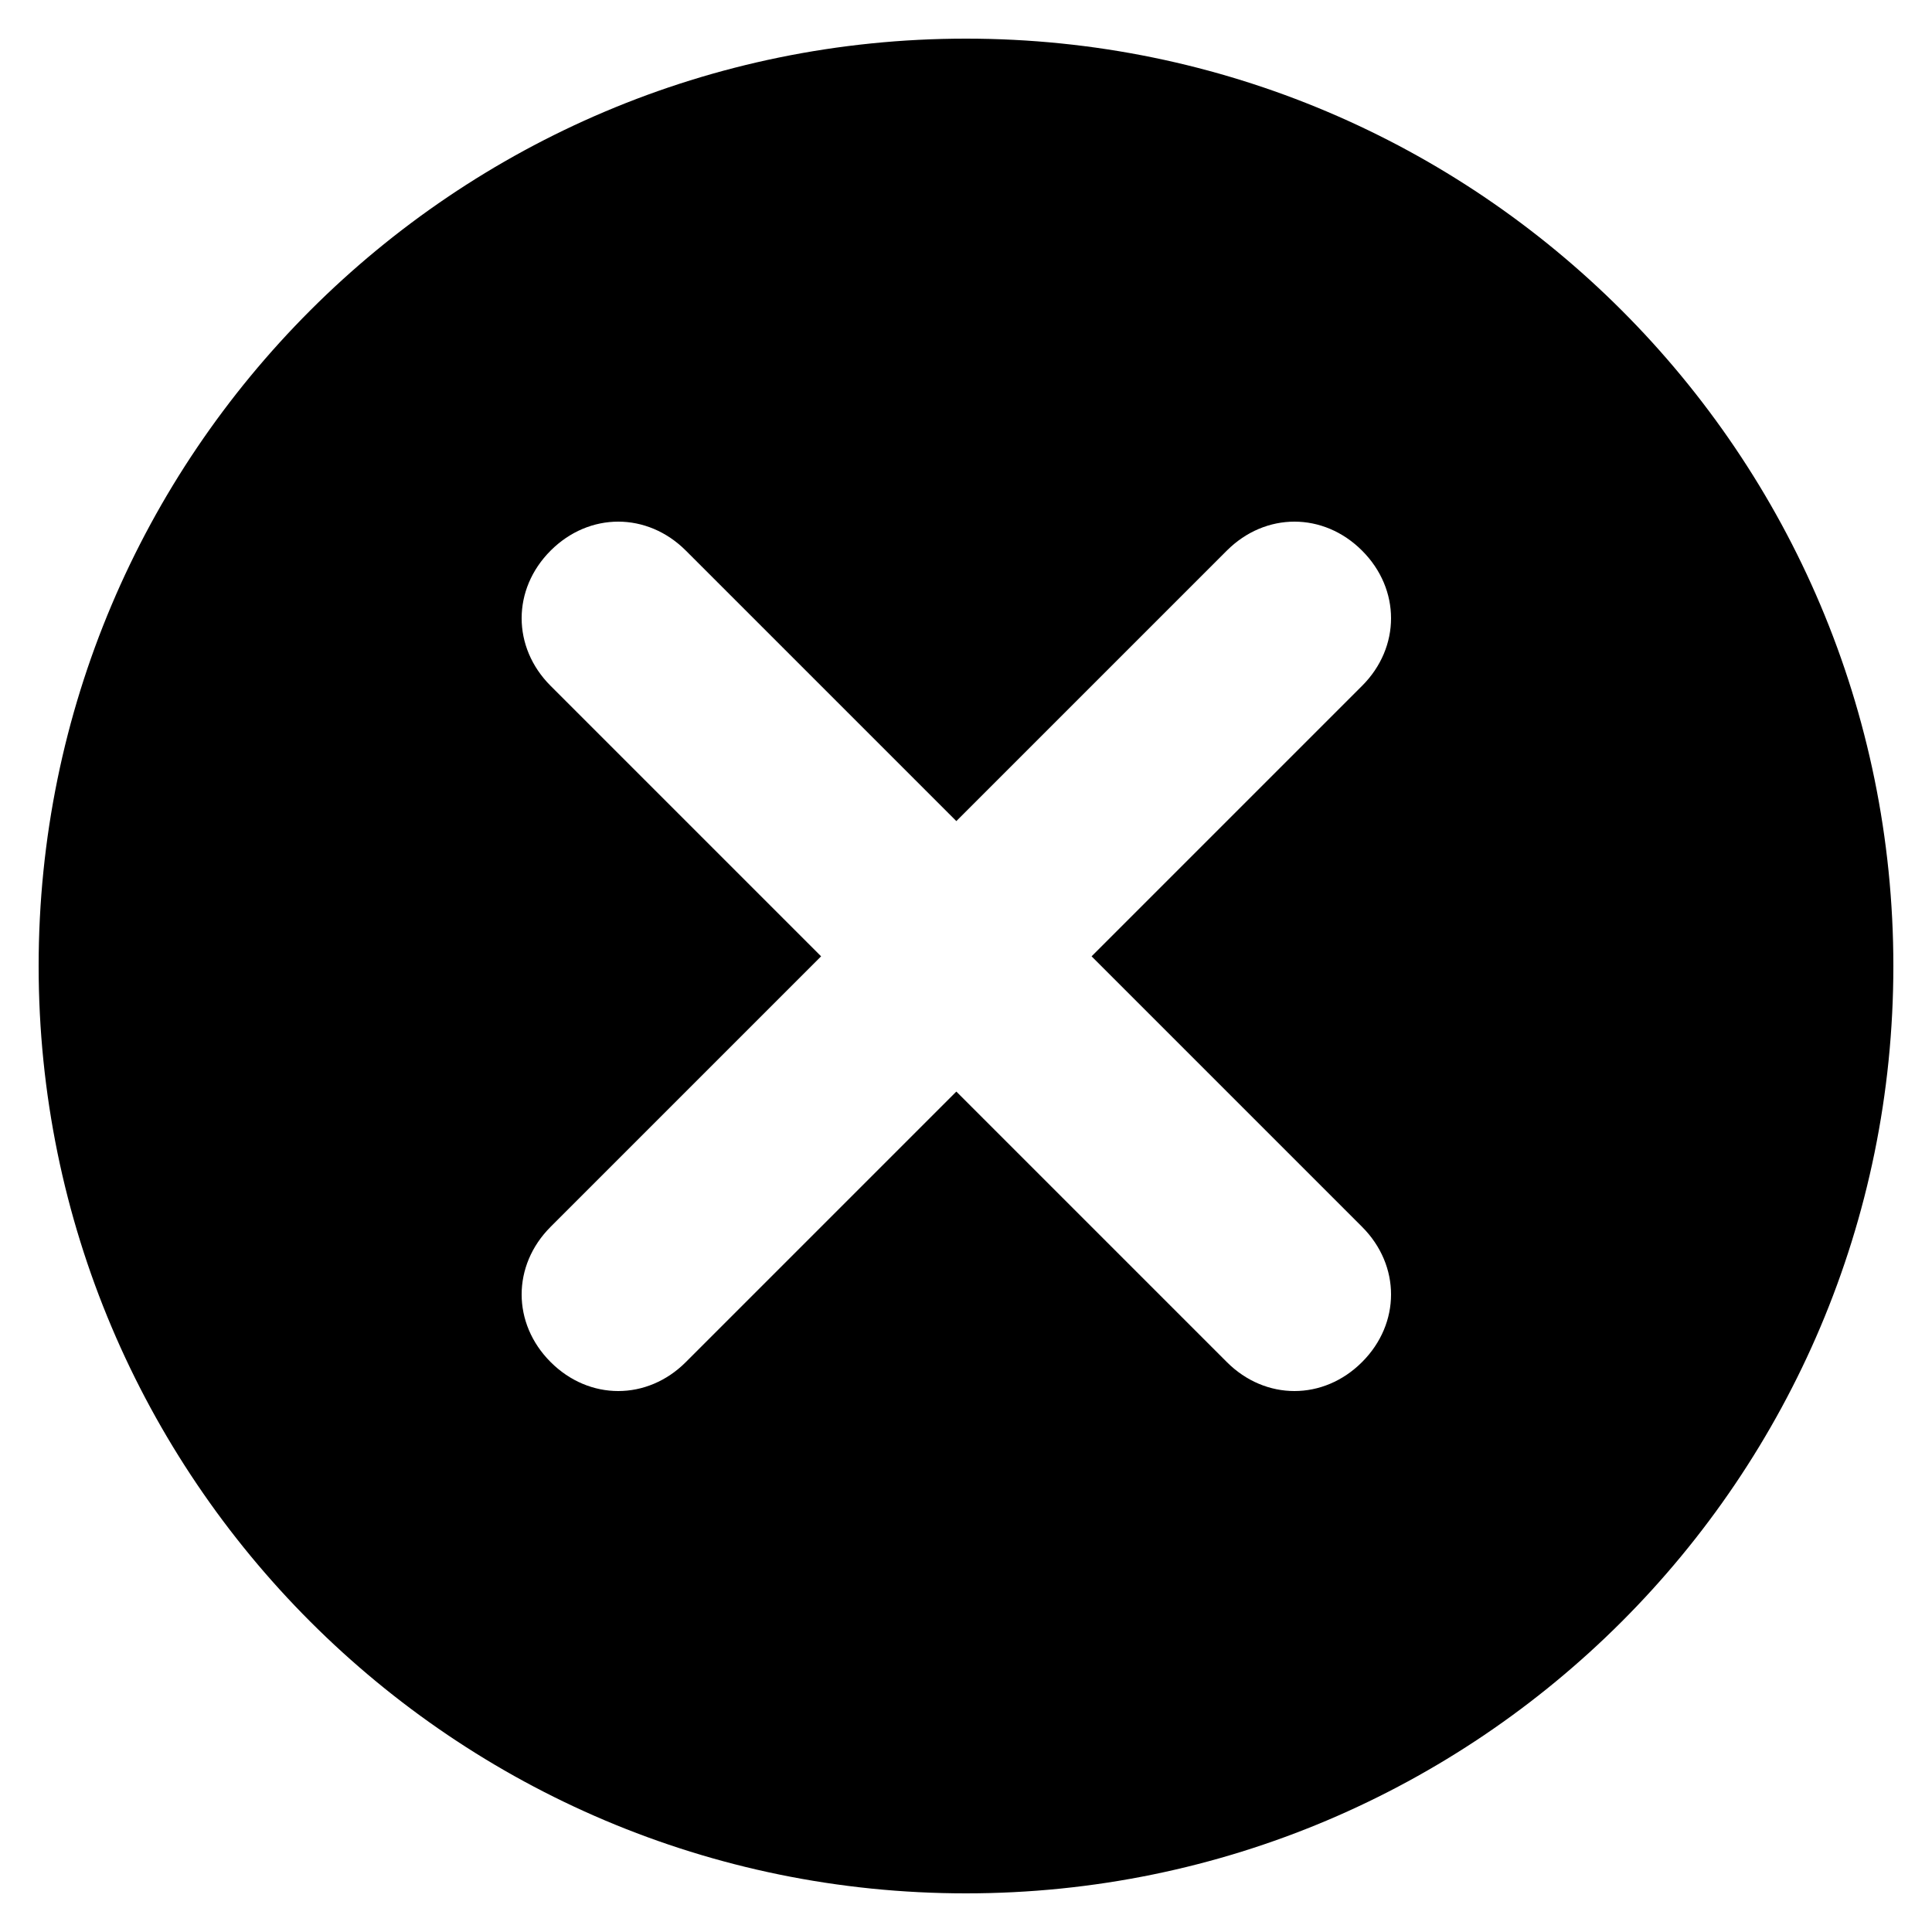
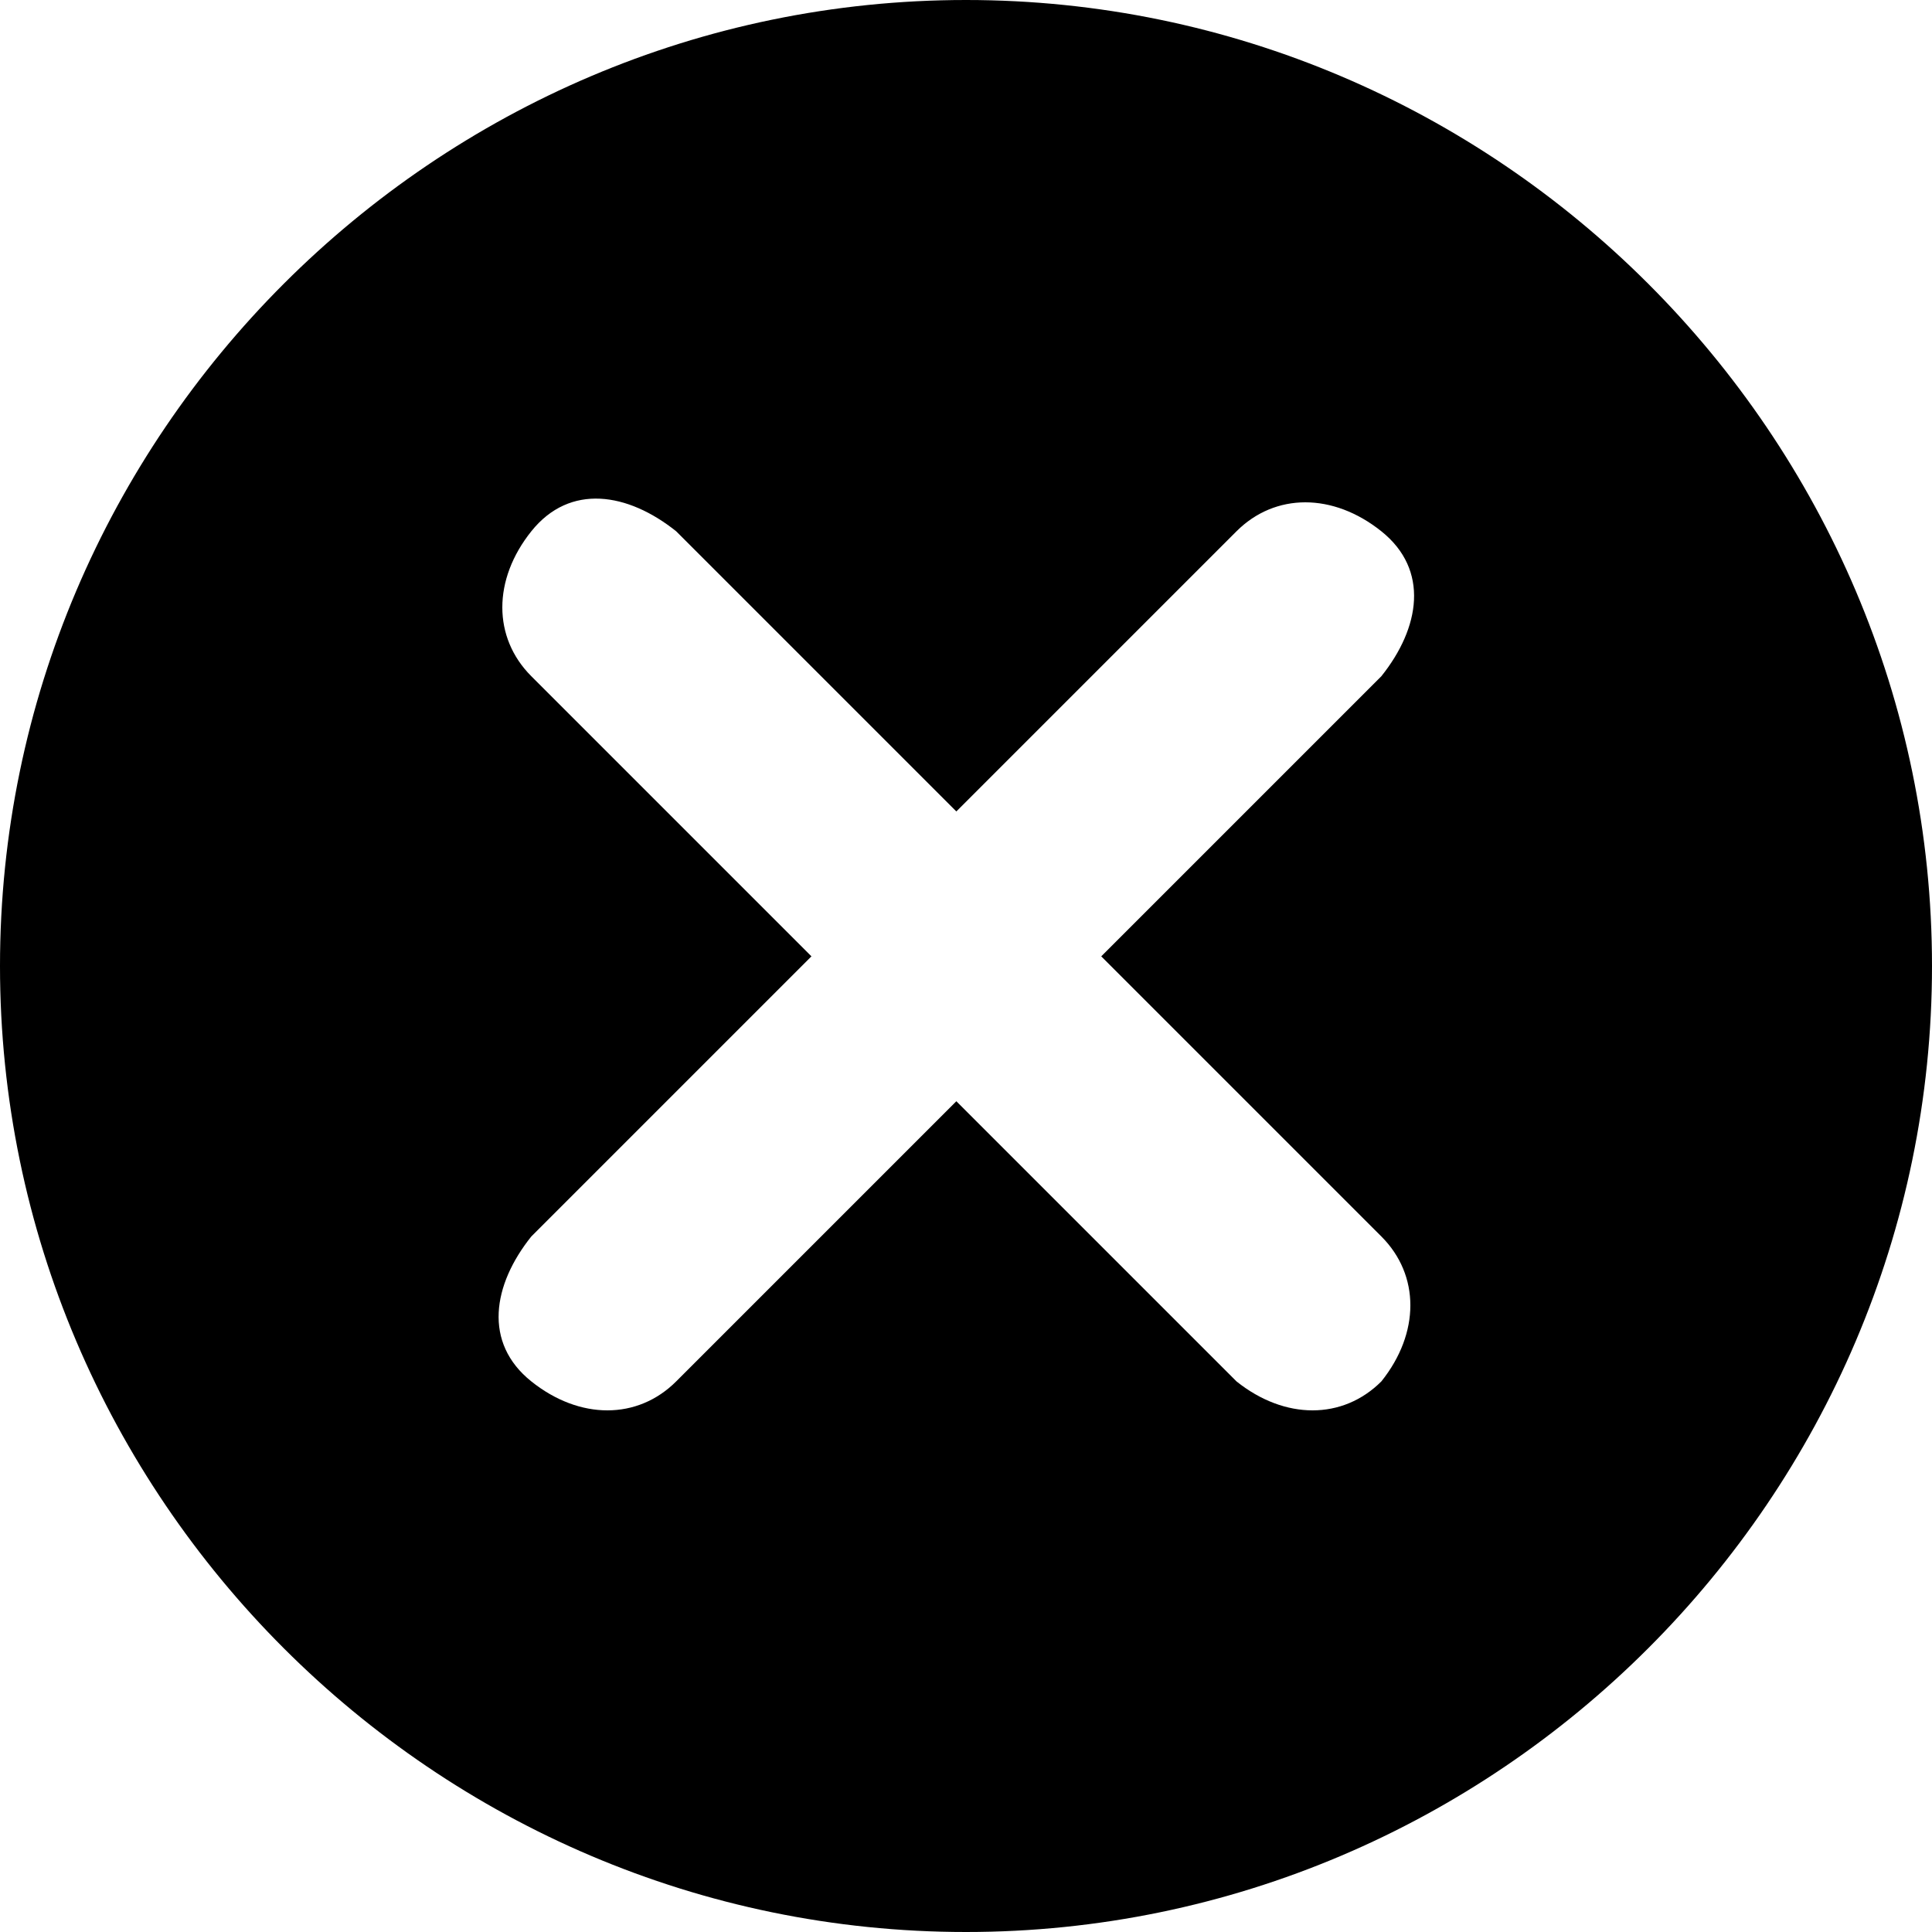
<svg xmlns="http://www.w3.org/2000/svg" id="Layer_1" version="1.1" viewBox="0 0 20 20">
-   <path d="M10,.4C4.7.4.4,4.7.4,10s4.3,9.6,9.6,9.6,9.6-4.3,9.6-9.6S15.3.4,10,.4ZM14.1,14.1c-.4.4-1,.4-1.4,0l-2.8-2.8-2.8,2.8c-.4.4-1,.4-1.4,0s-.4-1,0-1.4l2.8-2.8-2.8-2.8c-.4-.4-.4-1,0-1.4s1-.4,1.4,0l2.8,2.8,2.8-2.8c.4-.4,1-.4,1.4,0s.4,1,0,1.4l-2.8,2.8,2.8,2.8c.4.4.4,1,0,1.4Z" />
+   <path d="M10,0C4.5,0,0,4.5,0,10s4.5,10,10,10,10-4.5,10-10S15.5,0,10,0ZM14.3,14.3c-.4.4-1,.4-1.5,0l-2.9-2.9-2.9,2.9c-.4.4-1,.4-1.5,0s-.4-1,0-1.5l2.9-2.9-2.9-2.9c-.4-.4-.4-1,0-1.5s1-.4,1.5,0l2.9,2.9,2.9-2.9c.4-.4,1-.4,1.5,0s.4,1,0,1.5l-2.9,2.9,2.9,2.9c.4.4.4,1,0,1.5Z" />
</svg>
